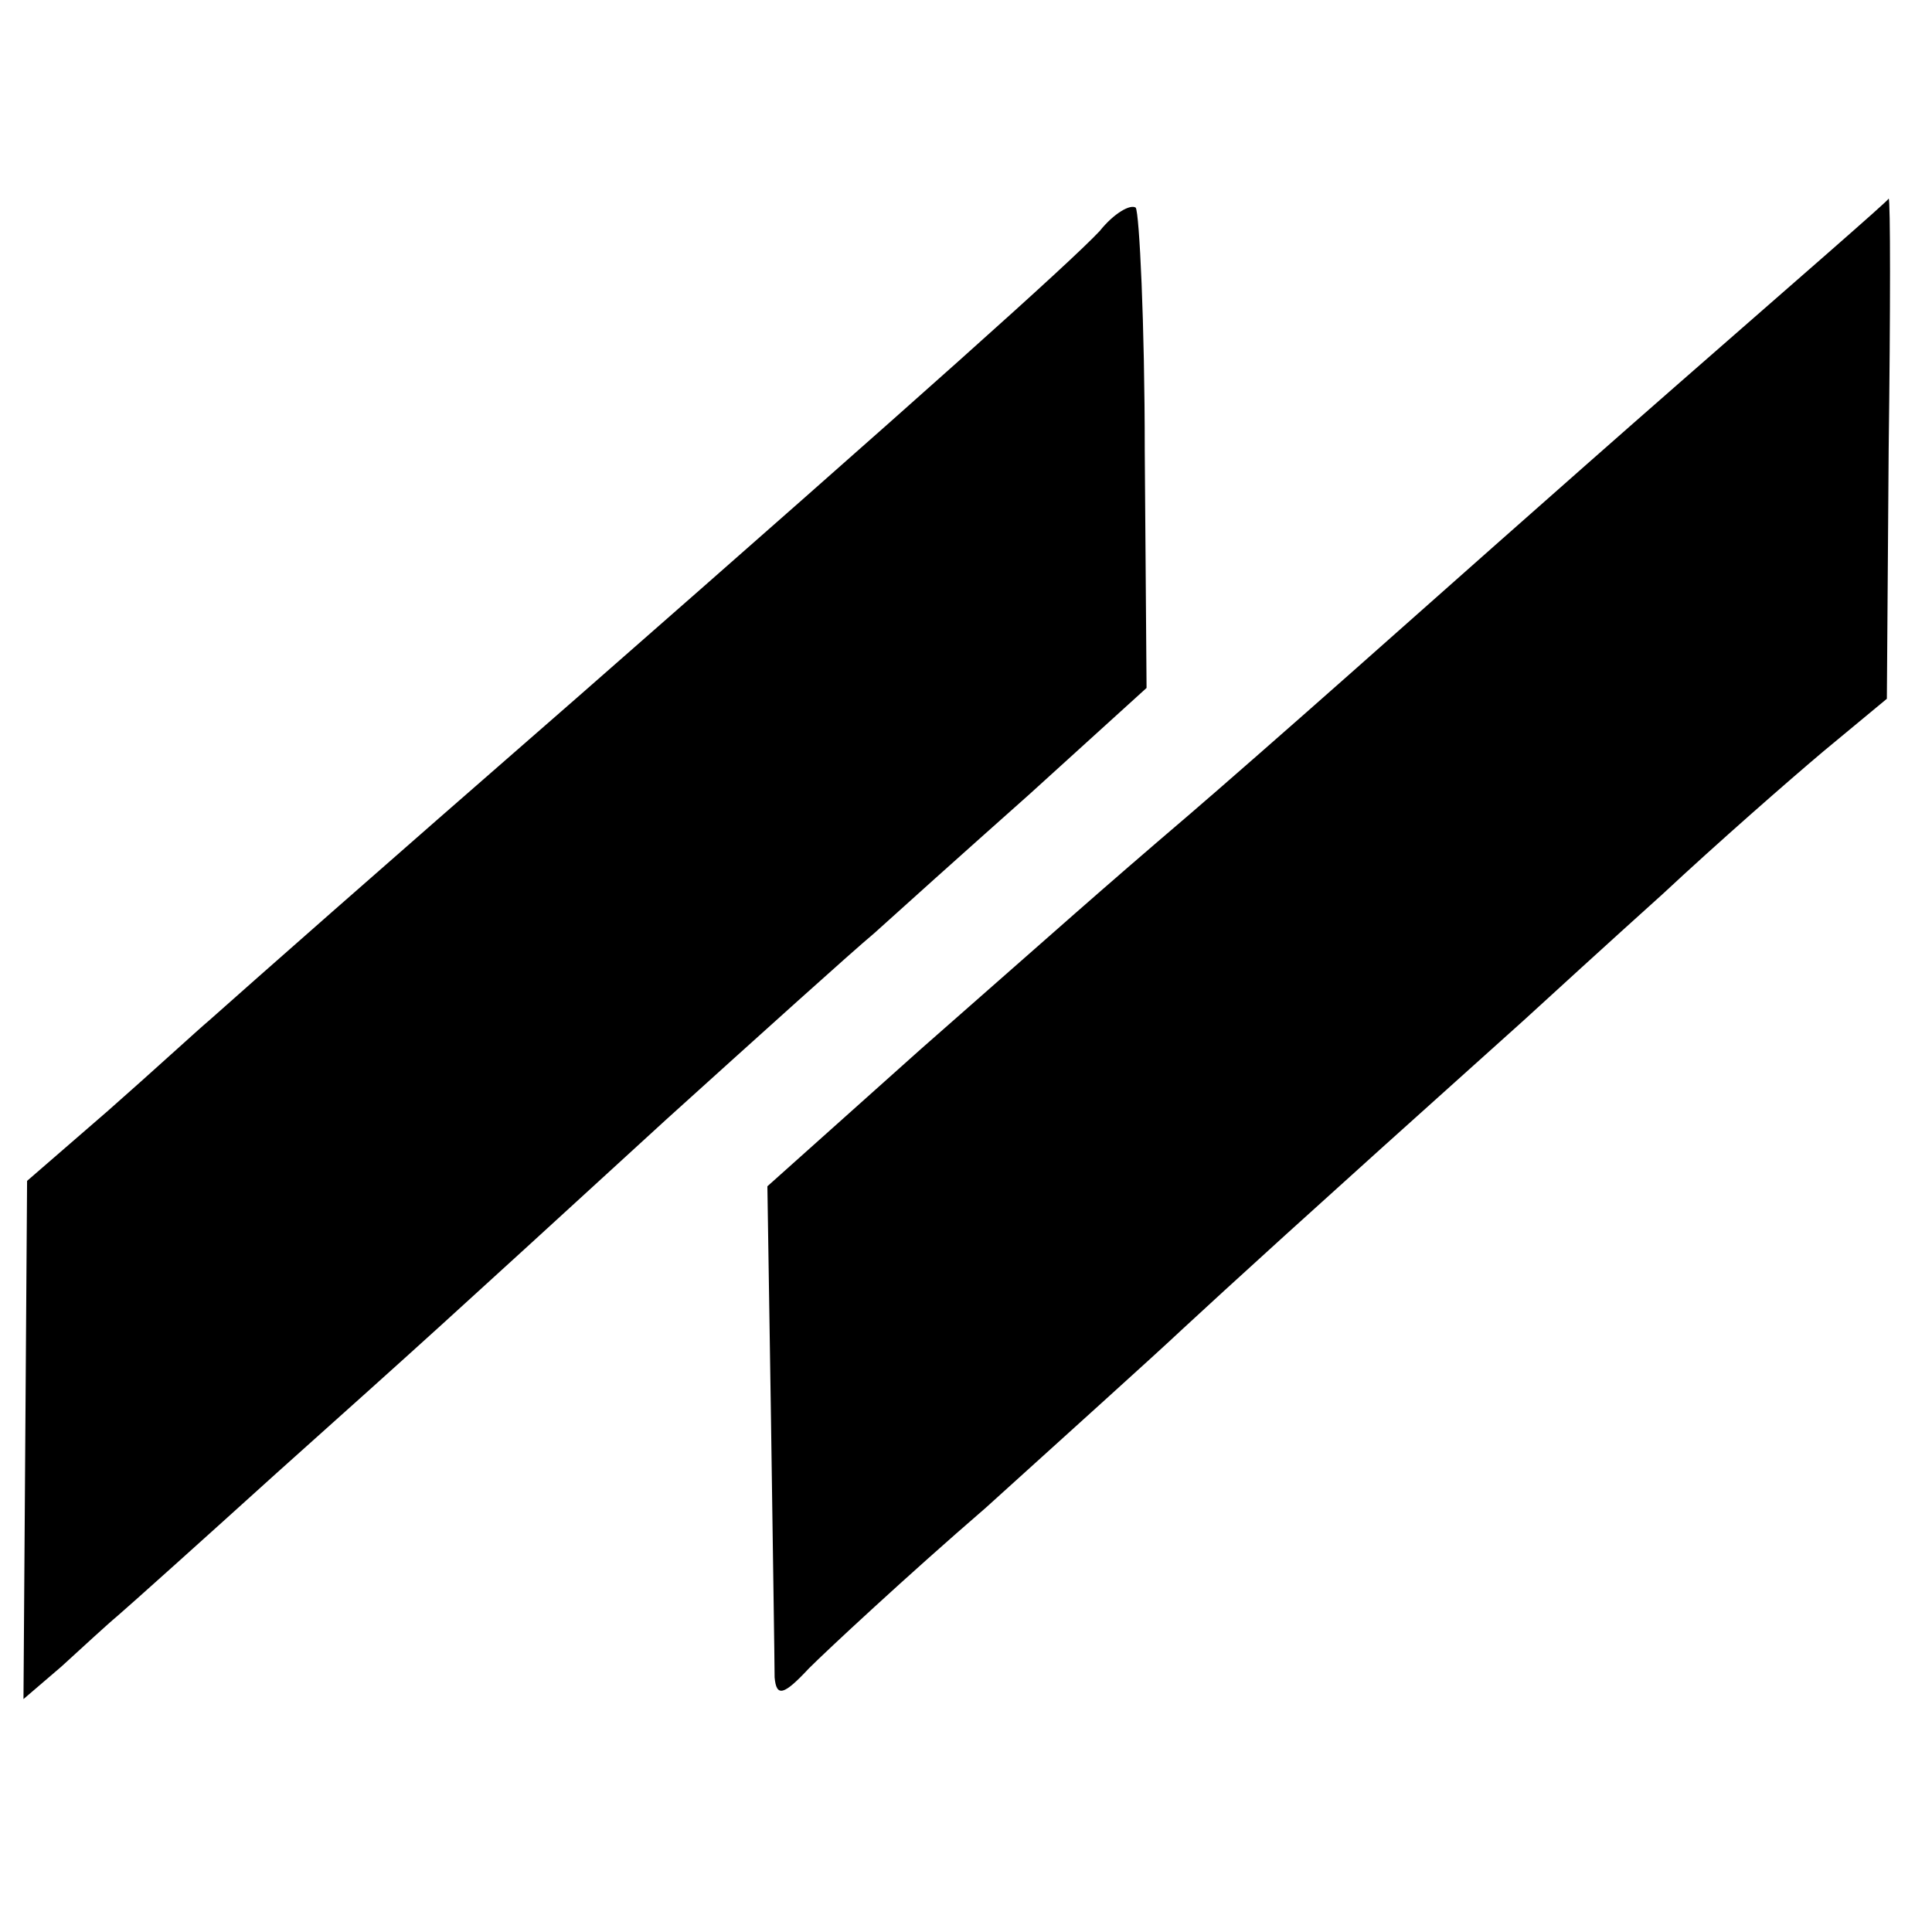
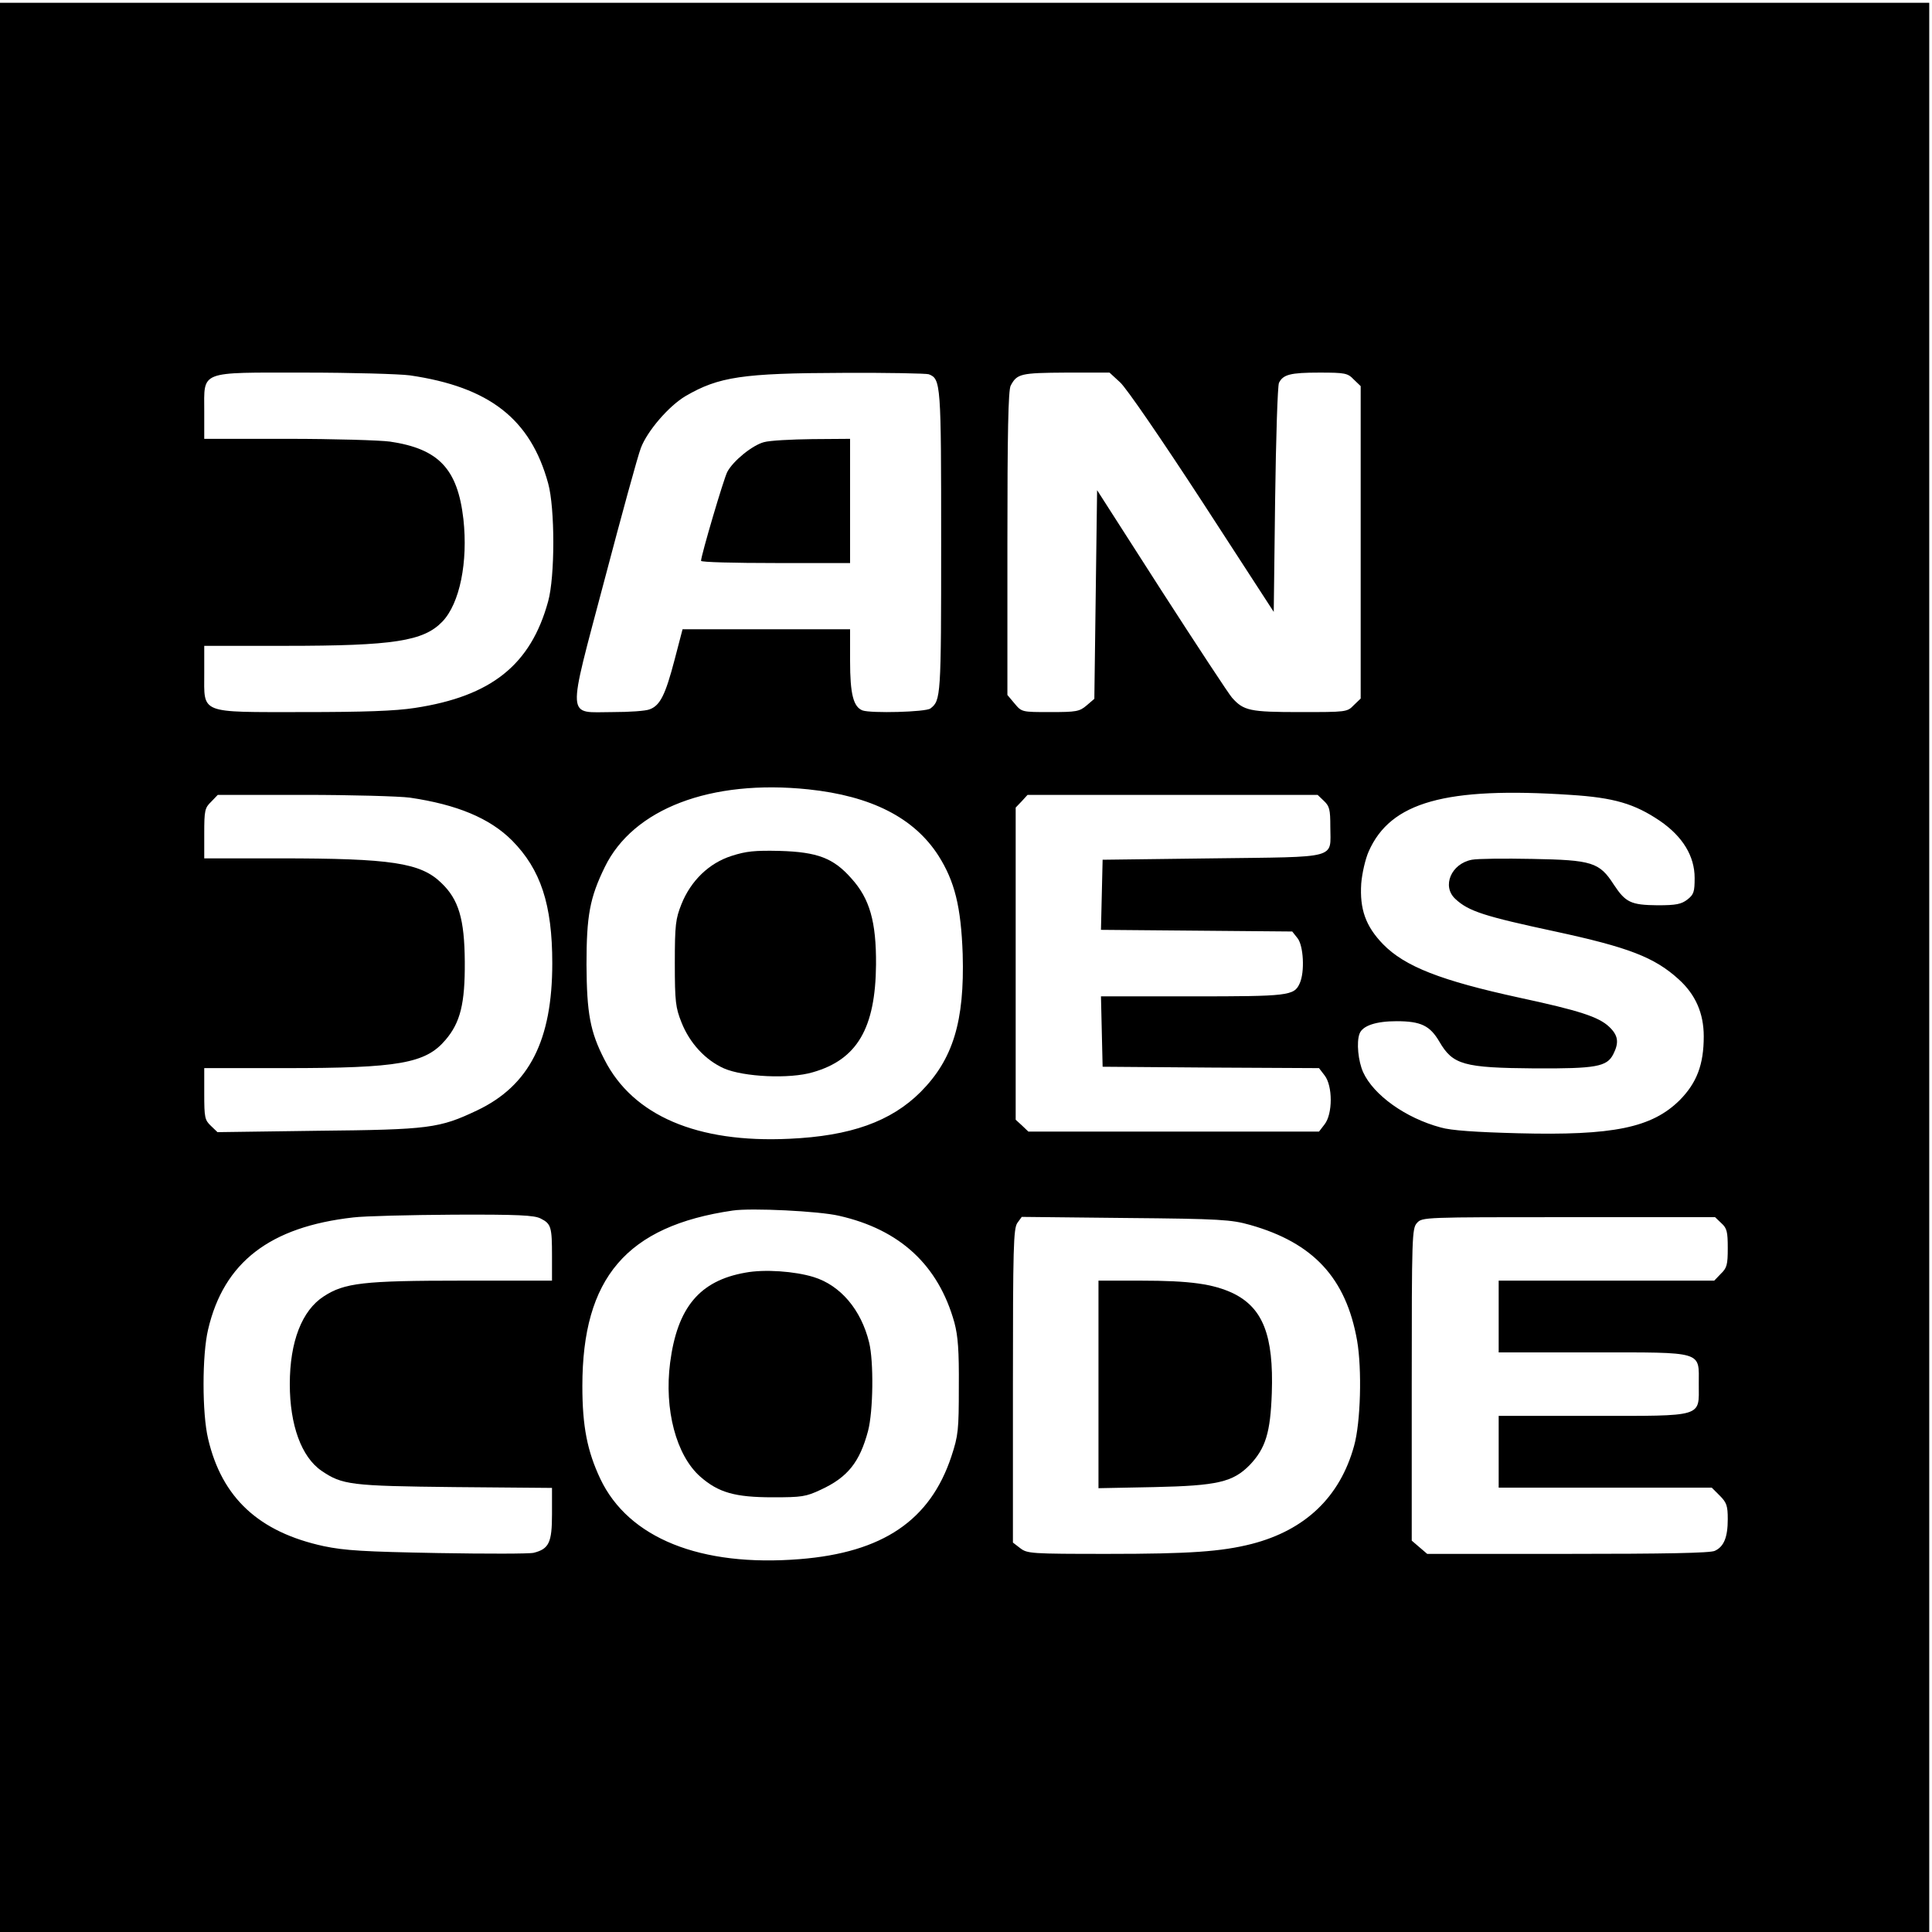
- <svg xmlns="http://www.w3.org/2000/svg" version="1.0" width="107pt" height="107pt" viewBox="0 0 107 107" preserveAspectRatio="xMidYMid meet">
-   <g transform="translate(0,107) scale(0.1,-0.1)" fill="#000000" stroke="none">
-     <path d="M609 942 c-17 -18 -95 -88 -289 -258 -117 -102 -177 -155 -204 -179 -6 -5 -31 -28 -56 -50 l-45 -39 -1 -144 -1 -143 21 18 c11 10 25 23 31 28 7 6 46 41 88 79 86 77 86 77 216 196 52 47 103 93 115 103 11 10 50 45 86 77 l65 59 -1 131 c0 71 -3 132 -5 135 -3 2 -12 -3 -20 -13z" />
-     <path d="M929 857 c-64 -56 -145 -128 -180 -159 -35 -31 -75 -66 -89 -78 -55 -47 -68 -59 -150 -131 l-85 -76 2 -129 c1 -71 2 -135 2 -143 1 -11 5 -10 19 5 10 10 54 51 98 89 43 39 92 83 109 99 26 24 63 58 189 171 12 11 47 43 77 70 30 28 70 63 89 79 l35 29 1 138 c1 77 1 139 0 139 0 -1 -53 -47 -117 -103z" />
+ <svg xmlns="http://www.w3.org/2000/svg" version="1.0" width="700pt" height="700pt" viewBox="0 0 700 700" preserveAspectRatio="xMidYMid meet">
+   <g transform="translate(0,700) scale(0.1,-0.1)" fill="#000000" stroke="none">
+     <path d="M0 3495 l0 -3495 3495 0 3495 0 0 3495 0 3495 -3495 0 -3495 0 0 -3495z m1485 2145 c288 -42 437 -158 501 -391 25 -90 25 -338 0 -428 -63 -230 -206 -344 -483 -386 -70 -11 -185 -15 -404 -15 -380 0 -359 -8 -359 141 l0 99 294 0 c393 0 501 17 569 88 63 66 93 216 76 371 -21 183 -90 255 -266 281 -37 5 -204 10 -370 10 l-303 0 0 99 c0 150 -22 141 364 141 171 0 343 -5 381 -10z m1880 4 c44 -17 45 -33 45 -609 0 -560 -1 -573 -39 -602 -17 -13 -215 -18 -246 -7 -33 13 -45 59 -45 179 l0 115 -304 0 -303 0 -29 -111 c-33 -126 -52 -165 -90 -179 -14 -6 -74 -10 -134 -10 -169 0 -167 -40 -30 478 62 235 121 451 132 479 23 61 101 152 162 188 120 70 207 83 568 84 163 1 304 -2 313 -5z m693 -29 c22 -19 152 -209 298 -433 l259 -399 5 406 c3 223 9 414 14 424 15 30 41 37 146 37 94 0 103 -2 125 -25 l25 -24 0 -566 0 -566 -25 -24 c-24 -25 -27 -25 -195 -25 -182 0 -204 5 -246 52 -11 12 -126 187 -255 387 l-234 365 -5 -378 -5 -378 -28 -24 c-26 -22 -37 -24 -132 -24 -103 0 -103 0 -129 31 l-26 31 0 549 c0 399 3 556 12 572 23 43 36 46 200 47 l158 0 38 -35z m-1129 -1475 c228 -24 383 -103 471 -240 59 -93 82 -185 88 -357 7 -244 -35 -381 -152 -499 -108 -108 -255 -160 -476 -170 -334 -16 -567 84 -670 287 -52 101 -64 168 -65 344 0 178 12 242 66 353 103 212 384 319 738 282z m2761 -20 c158 -10 232 -32 324 -94 83 -57 126 -128 126 -207 0 -50 -3 -60 -26 -78 -22 -17 -41 -21 -108 -21 -97 1 -116 10 -159 75 -52 81 -79 89 -295 93 -101 2 -199 1 -219 -3 -75 -14 -110 -96 -60 -142 48 -45 106 -63 362 -118 264 -57 359 -93 447 -173 61 -55 91 -123 91 -207 0 -102 -25 -168 -87 -231 -101 -100 -241 -129 -586 -120 -152 4 -243 10 -280 21 -127 34 -243 117 -281 200 -18 40 -25 109 -13 140 11 29 60 45 134 45 88 0 121 -16 155 -74 49 -84 87 -95 347 -97 220 -1 260 6 283 51 22 43 18 69 -15 100 -38 36 -110 59 -324 105 -285 62 -416 113 -495 194 -63 65 -85 127 -79 220 3 37 15 89 27 116 79 179 278 235 731 205z m-4205 -10 c170 -25 289 -74 370 -155 104 -105 146 -232 146 -445 0 -279 -83 -443 -272 -533 -137 -65 -173 -70 -578 -74 l-363 -5 -24 23 c-22 21 -24 30 -24 116 l0 93 294 0 c411 0 508 17 580 102 54 63 71 132 70 283 -1 155 -22 226 -85 286 -75 73 -181 89 -586 89 l-273 0 0 90 c0 83 2 93 25 115 l24 25 313 0 c172 0 345 -5 383 -10z m3312 -12 c20 -19 23 -31 23 -93 0 -119 36 -109 -427 -115 l-398 -5 -3 -127 -3 -127 347 -3 346 -3 19 -24 c22 -27 27 -123 8 -164 -20 -45 -41 -47 -390 -47 l-330 0 3 -127 3 -128 392 -3 392 -2 20 -26 c30 -38 30 -140 0 -178 l-20 -26 -527 0 -526 0 -23 22 -23 21 0 566 0 565 22 23 21 23 526 0 525 0 23 -22z m-1757 -1503 c221 -50 360 -179 418 -387 13 -49 17 -101 16 -233 0 -157 -2 -176 -27 -252 -77 -232 -249 -348 -549 -372 -360 -29 -621 76 -723 291 -47 100 -65 189 -65 336 0 392 160 580 545 636 67 10 313 -2 385 -19z m-1081 -10 c38 -19 41 -31 41 -136 l0 -89 -326 0 c-357 0 -426 -8 -501 -57 -79 -51 -123 -164 -123 -318 0 -148 42 -264 115 -314 75 -51 105 -55 483 -59 l352 -3 0 -95 c0 -103 -11 -126 -66 -140 -14 -4 -171 -4 -347 -1 -270 5 -337 9 -414 25 -235 51 -369 175 -419 389 -22 92 -22 304 0 396 57 244 224 372 526 406 41 5 205 9 363 10 235 1 293 -2 316 -14z m2570 -23 c230 -65 348 -193 388 -419 18 -104 13 -297 -11 -382 -51 -185 -177 -305 -371 -355 -110 -28 -227 -36 -521 -36 -280 0 -292 1 -318 21 l-26 20 0 568 c0 504 2 569 16 590 l16 22 377 -4 c344 -3 382 -6 450 -25z m1708 6 c20 -18 23 -31 23 -90 0 -60 -3 -72 -25 -93 l-24 -25 -391 0 -390 0 0 -130 0 -130 339 0 c408 0 386 6 386 -115 0 -121 22 -115 -386 -115 l-339 0 0 -130 0 -130 386 0 386 0 29 -29 c25 -25 29 -37 29 -85 0 -66 -14 -100 -47 -115 -16 -8 -181 -11 -533 -11 l-509 0 -28 24 -28 24 0 565 c0 541 1 566 19 586 19 21 23 21 549 21 l531 0 23 -22z" />
+     <path d="M2768 5398 c-42 -11 -112 -68 -133 -108 -13 -25 -95 -303 -95 -322 0 -5 122 -8 270 -8 l270 0 0 225 0 225 -137 -1 c-76 -1 -154 -5 -175 -11z" />
+     <path d="M2651 3899 c-82 -26 -148 -90 -182 -175 -21 -53 -24 -74 -24 -214 0 -140 3 -161 24 -214 30 -76 87 -137 154 -167 71 -31 238 -39 322 -14 161 46 227 160 229 390 1 156 -23 239 -89 312 -65 74 -123 96 -260 100 -91 2 -121 -1 -174 -18z" />
+     <path d="M2701 2389 c-166 -29 -247 -126 -273 -326 -22 -170 22 -336 109 -413 66 -58 126 -75 263 -75 105 0 120 2 175 28 97 45 140 100 170 212 19 72 21 252 4 321 -29 119 -104 207 -201 237 -68 21 -178 29 -247 16z" />
+     <path d="M3980 1984 l0 -376 203 4 c228 5 284 18 345 80 58 61 75 118 80 261 7 208 -32 308 -140 361 -72 34 -155 46 -335 46 l-153 0 0 -376z" />
  </g>
</svg>
